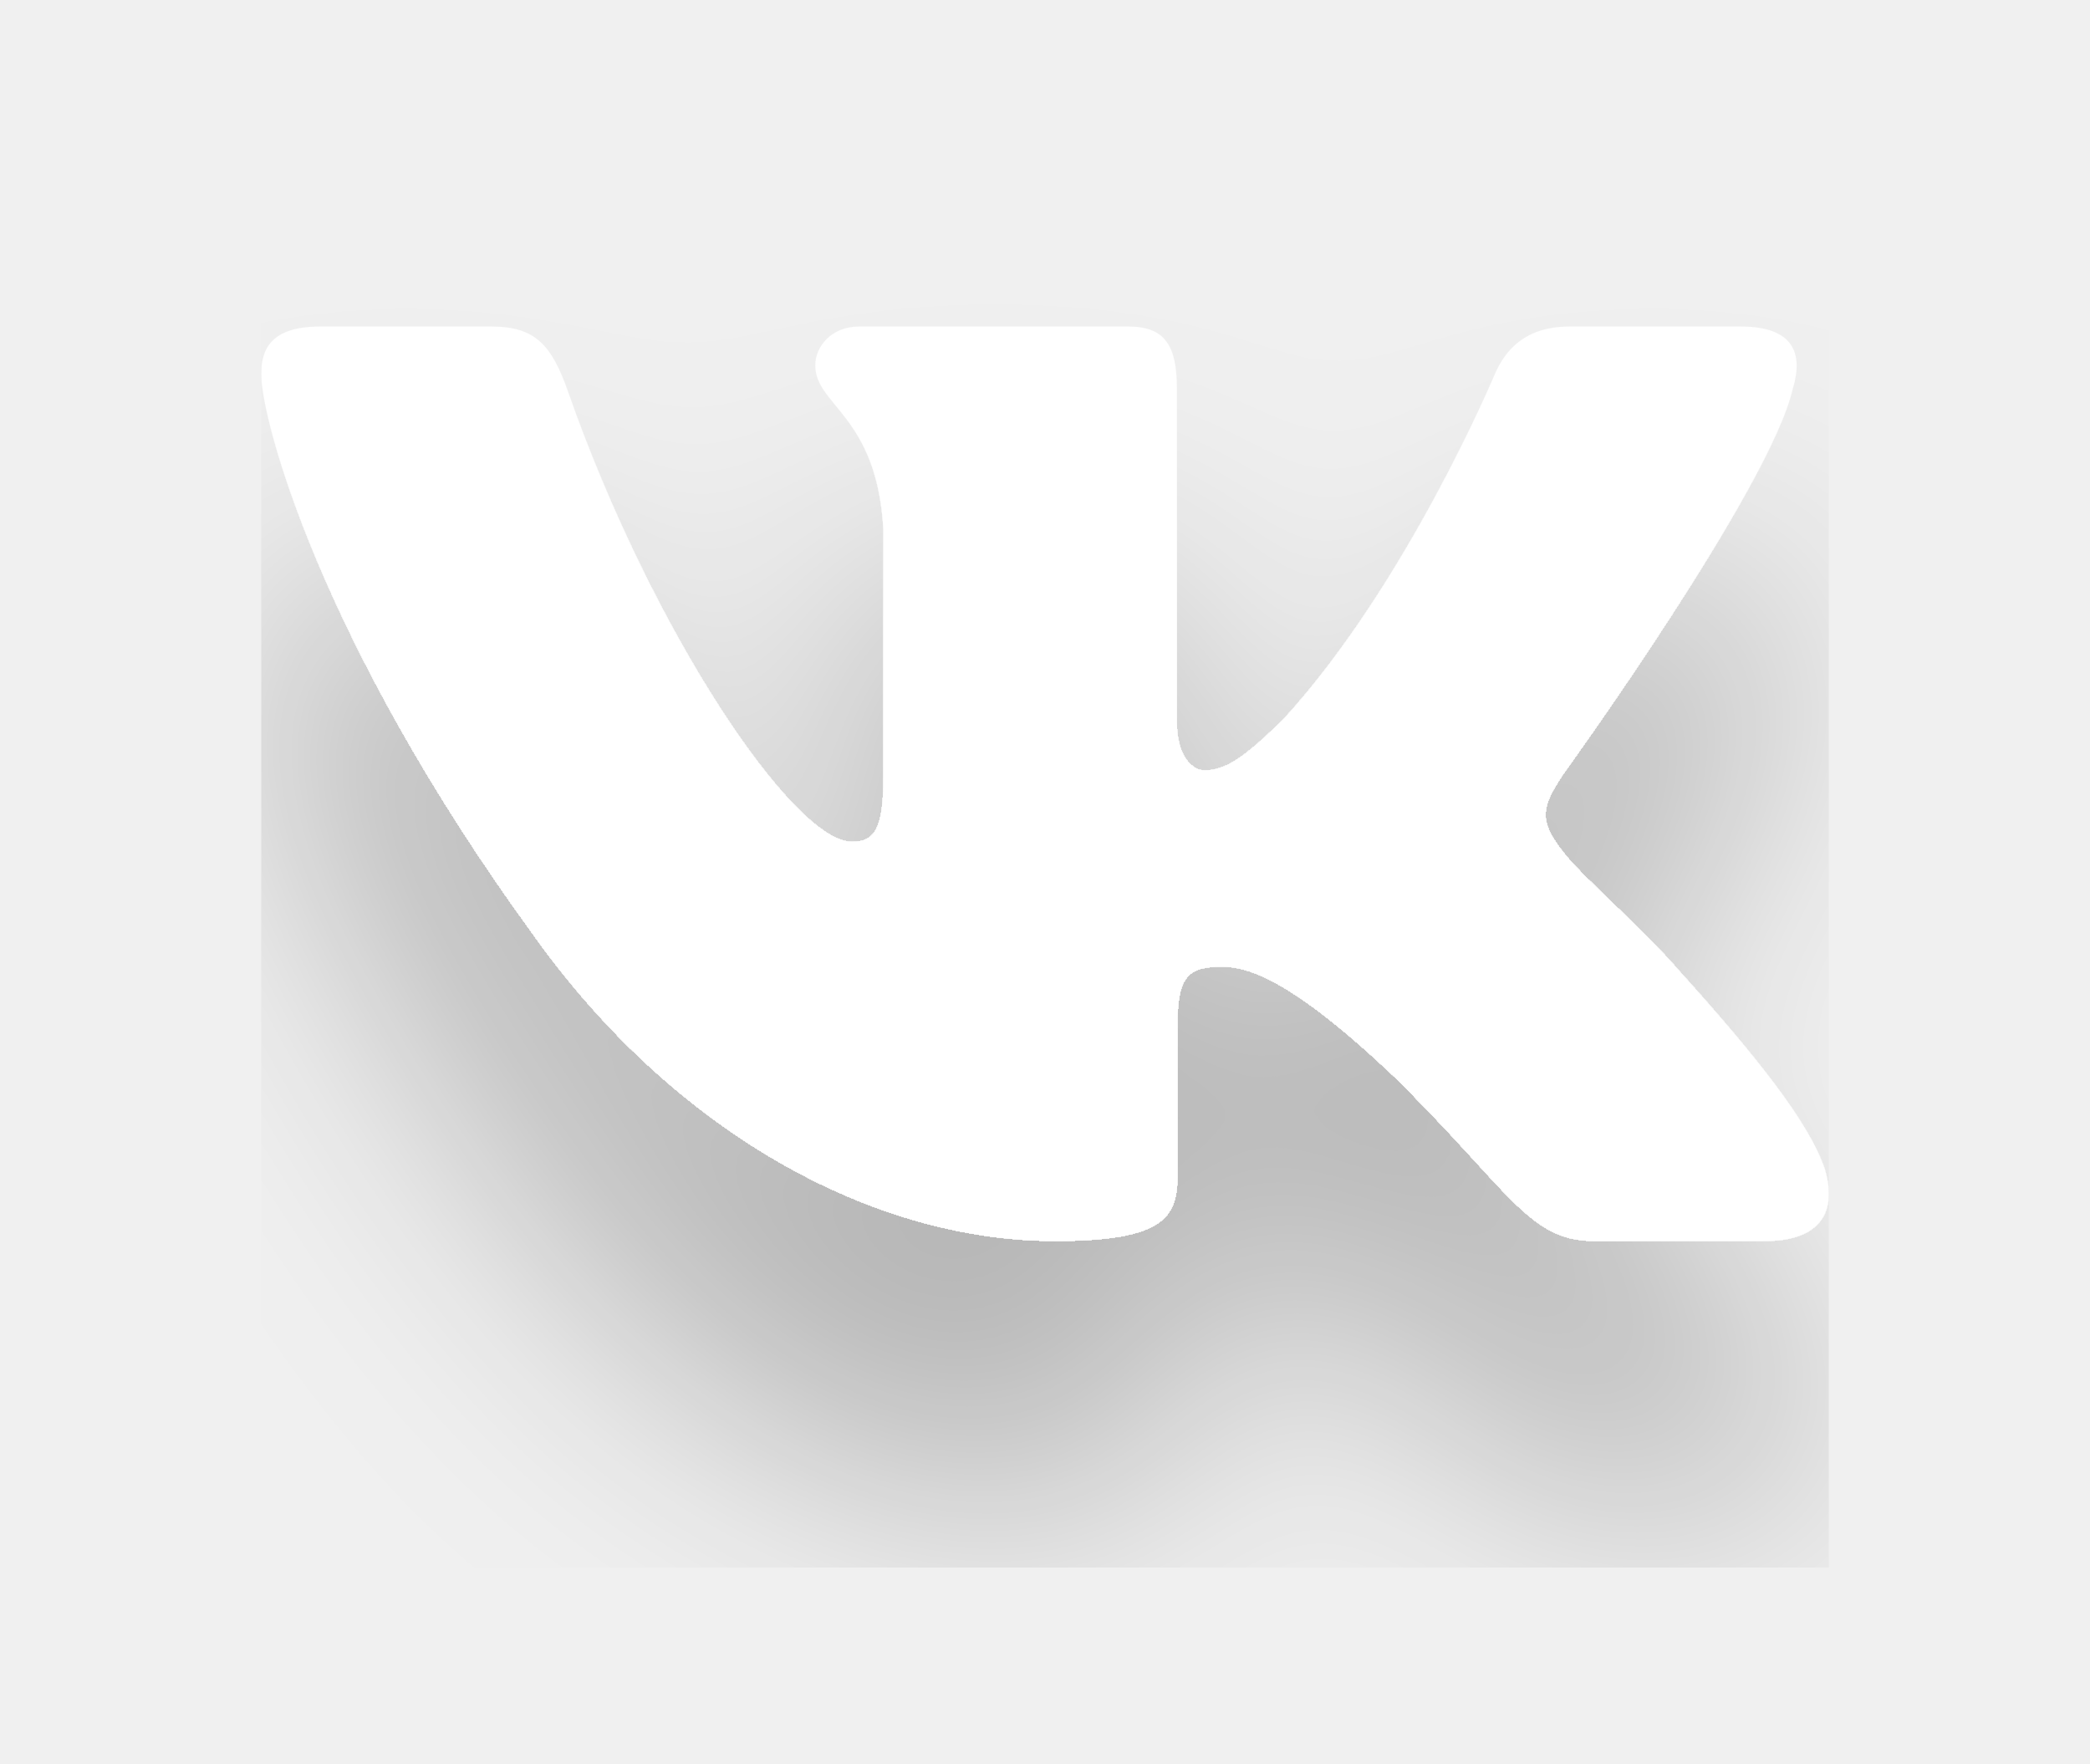
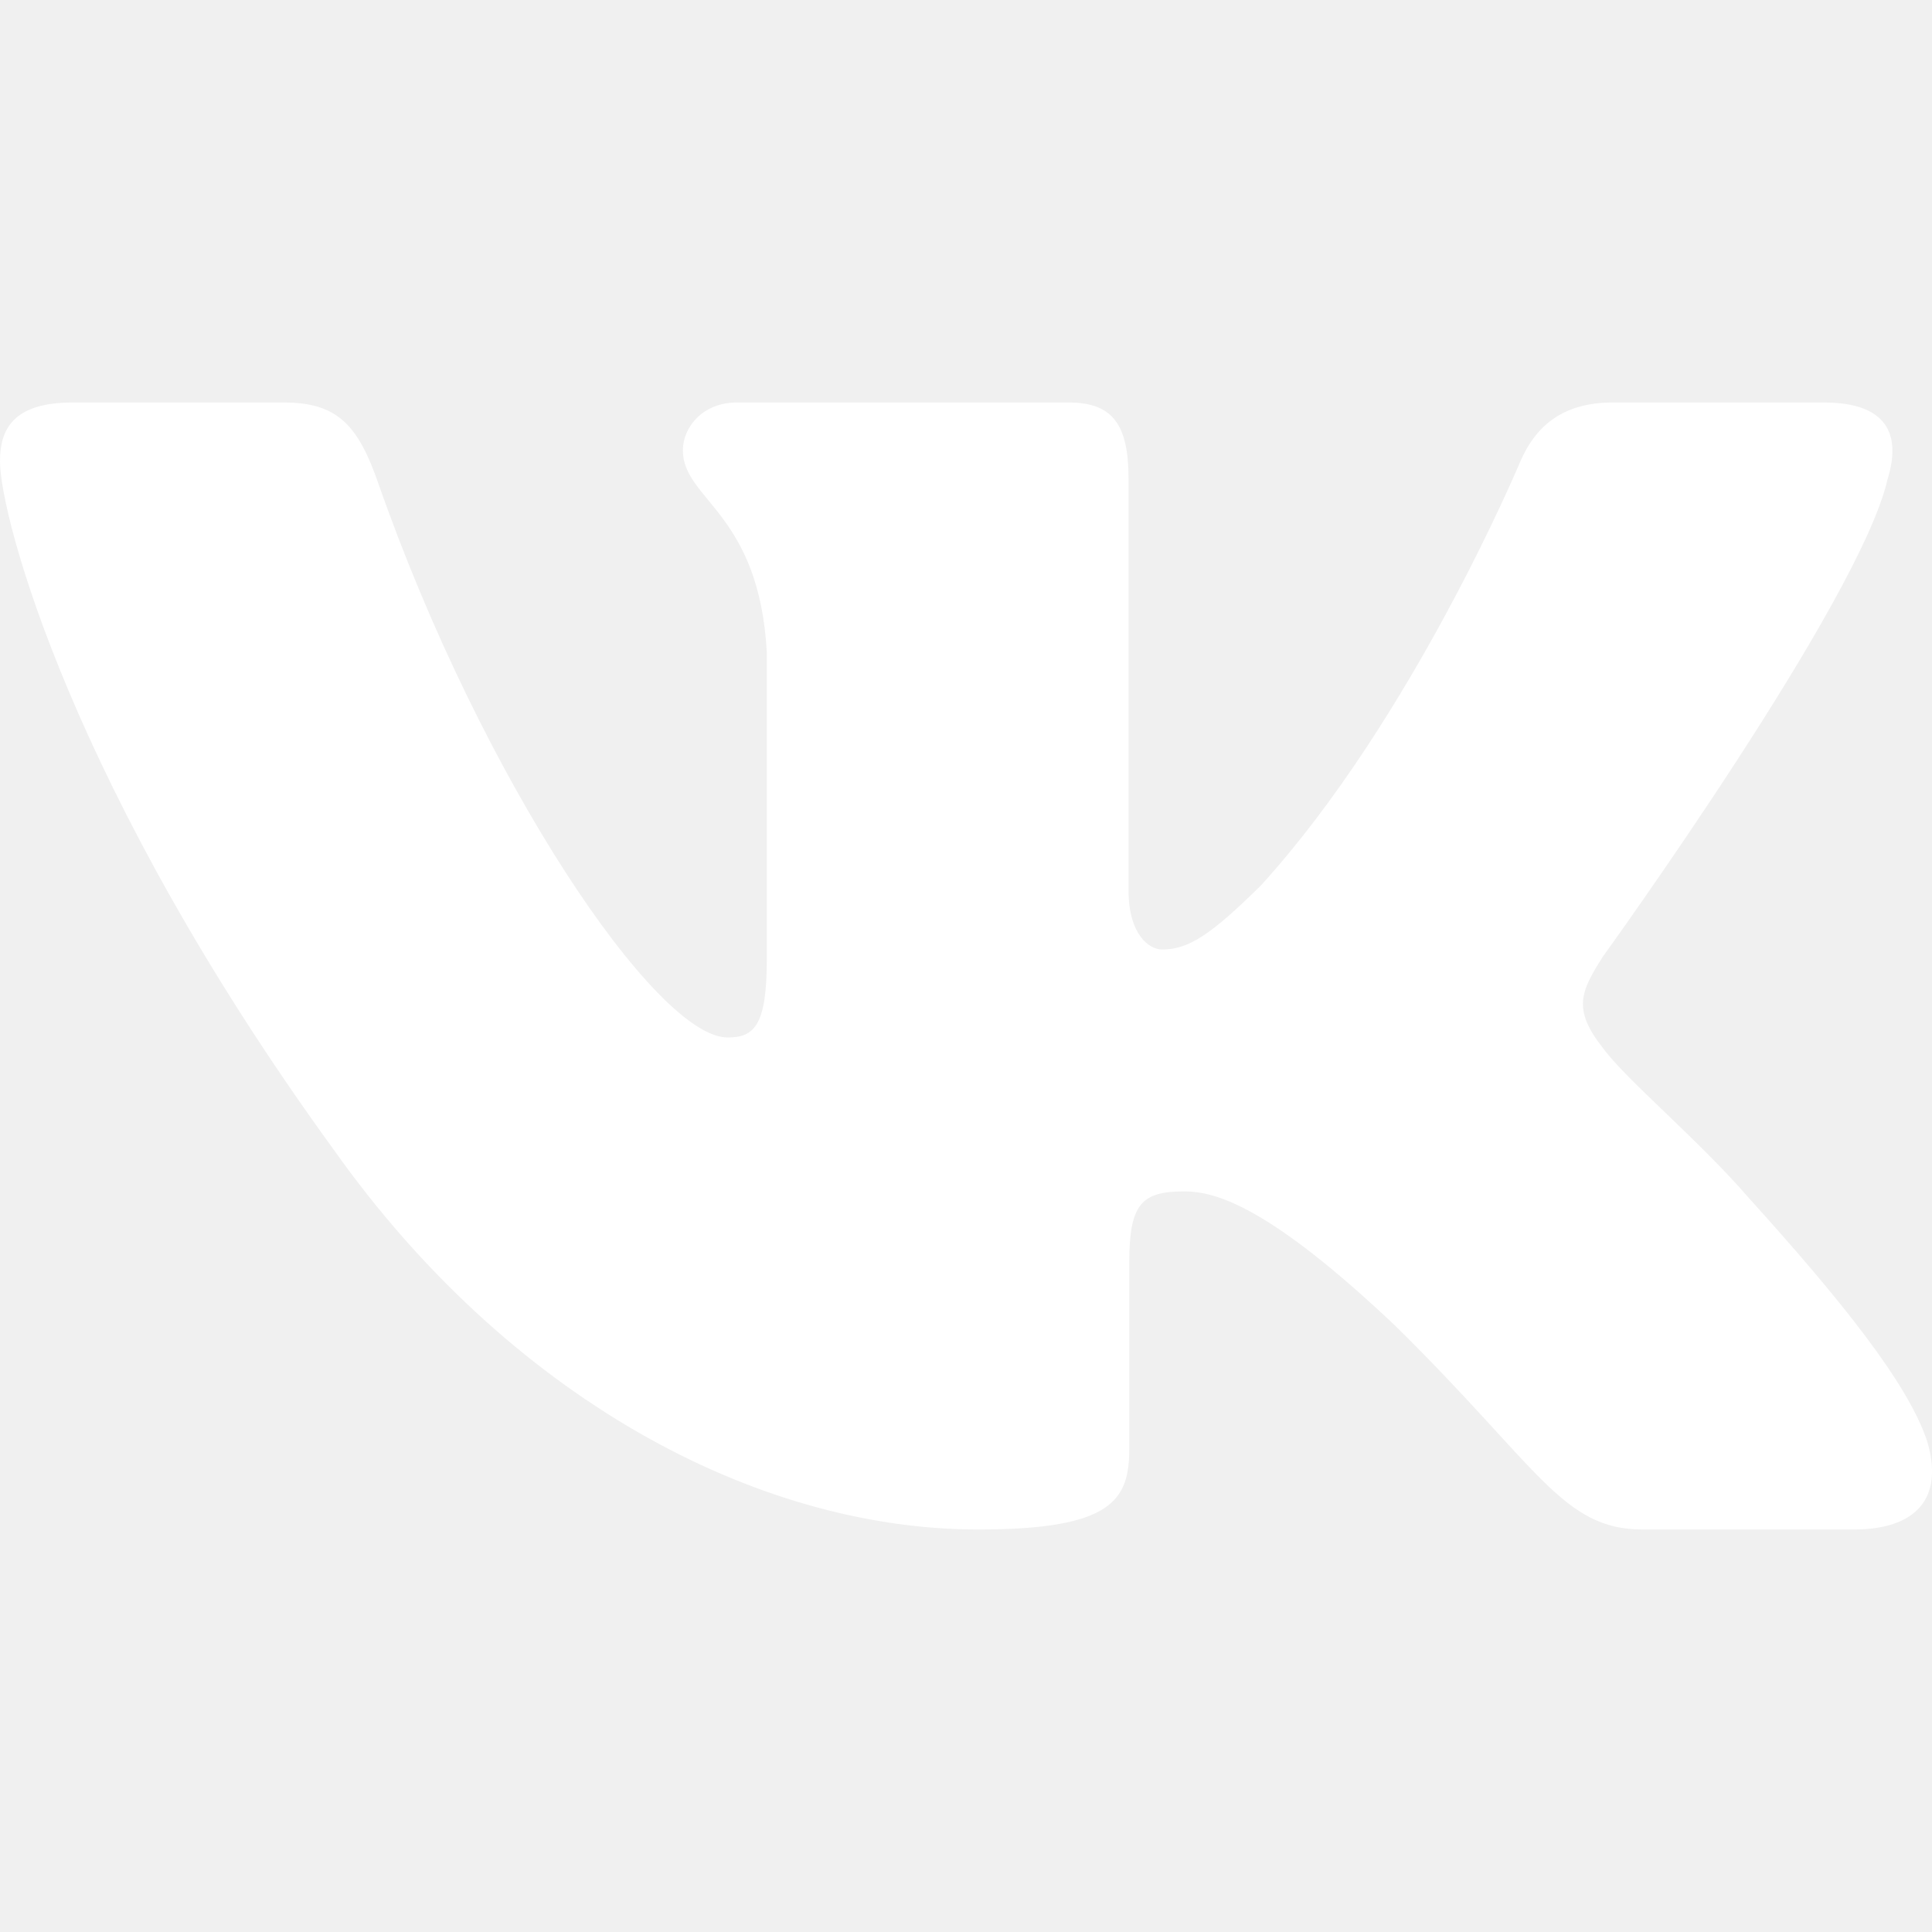
- <svg xmlns="http://www.w3.org/2000/svg" width="32" height="27" viewBox="0 0 32 27" fill="none">
-   <g clip-path="url(#clip0_36287_981)" filter="url(#filter0_d_36287_981)">
-     <path fill-rule="evenodd" clip-rule="evenodd" d="M27.45 5.948C27.616 5.402 27.45 5 26.655 5H24.03C23.362 5 23.054 5.347 22.887 5.73C22.887 5.73 21.552 8.926 19.661 11.002C19.049 11.604 18.771 11.795 18.437 11.795C18.27 11.795 18.019 11.604 18.019 11.057V5.948C18.019 5.292 17.835 5 17.279 5H13.151C12.734 5 12.483 5.304 12.483 5.593C12.483 6.214 13.429 6.358 13.526 8.106V11.904C13.526 12.737 13.373 12.888 13.039 12.888C12.149 12.888 9.984 9.677 8.699 6.003C8.45 5.288 8.198 5 7.527 5H4.9C4.15 5 4 5.347 4 5.73C4 6.412 4.89 9.8 8.145 14.281C10.315 17.341 13.37 19 16.153 19C17.822 19 18.028 18.632 18.028 17.997V15.684C18.028 14.947 18.186 14.8 18.715 14.8C19.105 14.8 19.772 14.992 21.33 16.467C23.11 18.216 23.403 19 24.405 19H27.03C27.78 19 28.156 18.632 27.94 17.904C27.702 17.18 26.852 16.129 25.725 14.882C25.113 14.172 24.195 13.407 23.916 13.024C23.527 12.533 23.638 12.314 23.916 11.877C23.916 11.877 27.116 7.451 27.449 5.948H27.45Z" fill="white" />
+ <svg xmlns="http://www.w3.org/2000/svg" width="24" height="24" viewBox="0 0 24 24" fill="none">
+   <g clip-path="url(#clip0_38187_981)">
+     <path fill-rule="evenodd" clip-rule="evenodd" d="M23.45 5.948C23.616 5.402 23.45 5 22.655 5H20.03C19.362 5 19.054 5.347 18.887 5.73C18.887 5.73 17.552 8.926 15.661 11.002C15.049 11.604 14.771 11.795 14.437 11.795C14.27 11.795 14.019 11.604 14.019 11.057V5.948C14.019 5.292 13.835 5 13.279 5H9.151C8.734 5 8.483 5.304 8.483 5.593C8.483 6.214 9.429 6.358 9.526 8.106V11.904C9.526 12.737 9.373 12.888 9.039 12.888C8.149 12.888 5.984 9.677 4.699 6.003C4.45 5.288 4.198 5 3.527 5H0.9C0.15 5 0 5.347 0 5.73C0 6.412 0.89 9.8 4.145 14.281C6.315 17.341 9.37 19 12.153 19C13.822 19 14.028 18.632 14.028 17.997V15.684C14.028 14.947 14.186 14.8 14.715 14.8C15.105 14.8 15.772 14.992 17.33 16.467C19.11 18.216 19.403 19 20.405 19H23.03C23.78 19 24.156 18.632 23.94 17.904C23.702 17.18 22.852 16.129 21.725 14.882C21.113 14.172 20.195 13.407 19.916 13.024C19.527 12.533 19.638 12.314 19.916 11.877C19.916 11.877 23.116 7.451 23.449 5.948H23.45Z" fill="white" />
  </g>
  <defs>
-     <filter id="filter0_d_36287_981" x="0" y="0" width="32" height="32" filterUnits="userSpaceOnUse" color-interpolation-filters="sRGB">
-       <feFlood flood-opacity="0" result="BackgroundImageFix" />
-       <feColorMatrix in="SourceAlpha" type="matrix" values="0 0 0 0 0 0 0 0 0 0 0 0 0 0 0 0 0 0 127 0" result="hardAlpha" />
-       <feOffset dy="4" />
-       <feGaussianBlur stdDeviation="2" />
-       <feComposite in2="hardAlpha" operator="out" />
-       <feColorMatrix type="matrix" values="0 0 0 0 0 0 0 0 0 0 0 0 0 0 0 0 0 0 0.25 0" />
-       <feBlend mode="normal" in2="BackgroundImageFix" result="effect1_dropShadow_36287_981" />
-       <feBlend mode="normal" in="SourceGraphic" in2="effect1_dropShadow_36287_981" result="shape" />
-     </filter>
-     <clipPath id="clip0_36287_981">
-       <rect width="24" height="24" fill="white" transform="translate(4)" />
+     <clipPath id="clip0_38187_981">
+       <rect width="24" height="24" fill="white" />
    </clipPath>
  </defs>
</svg>
